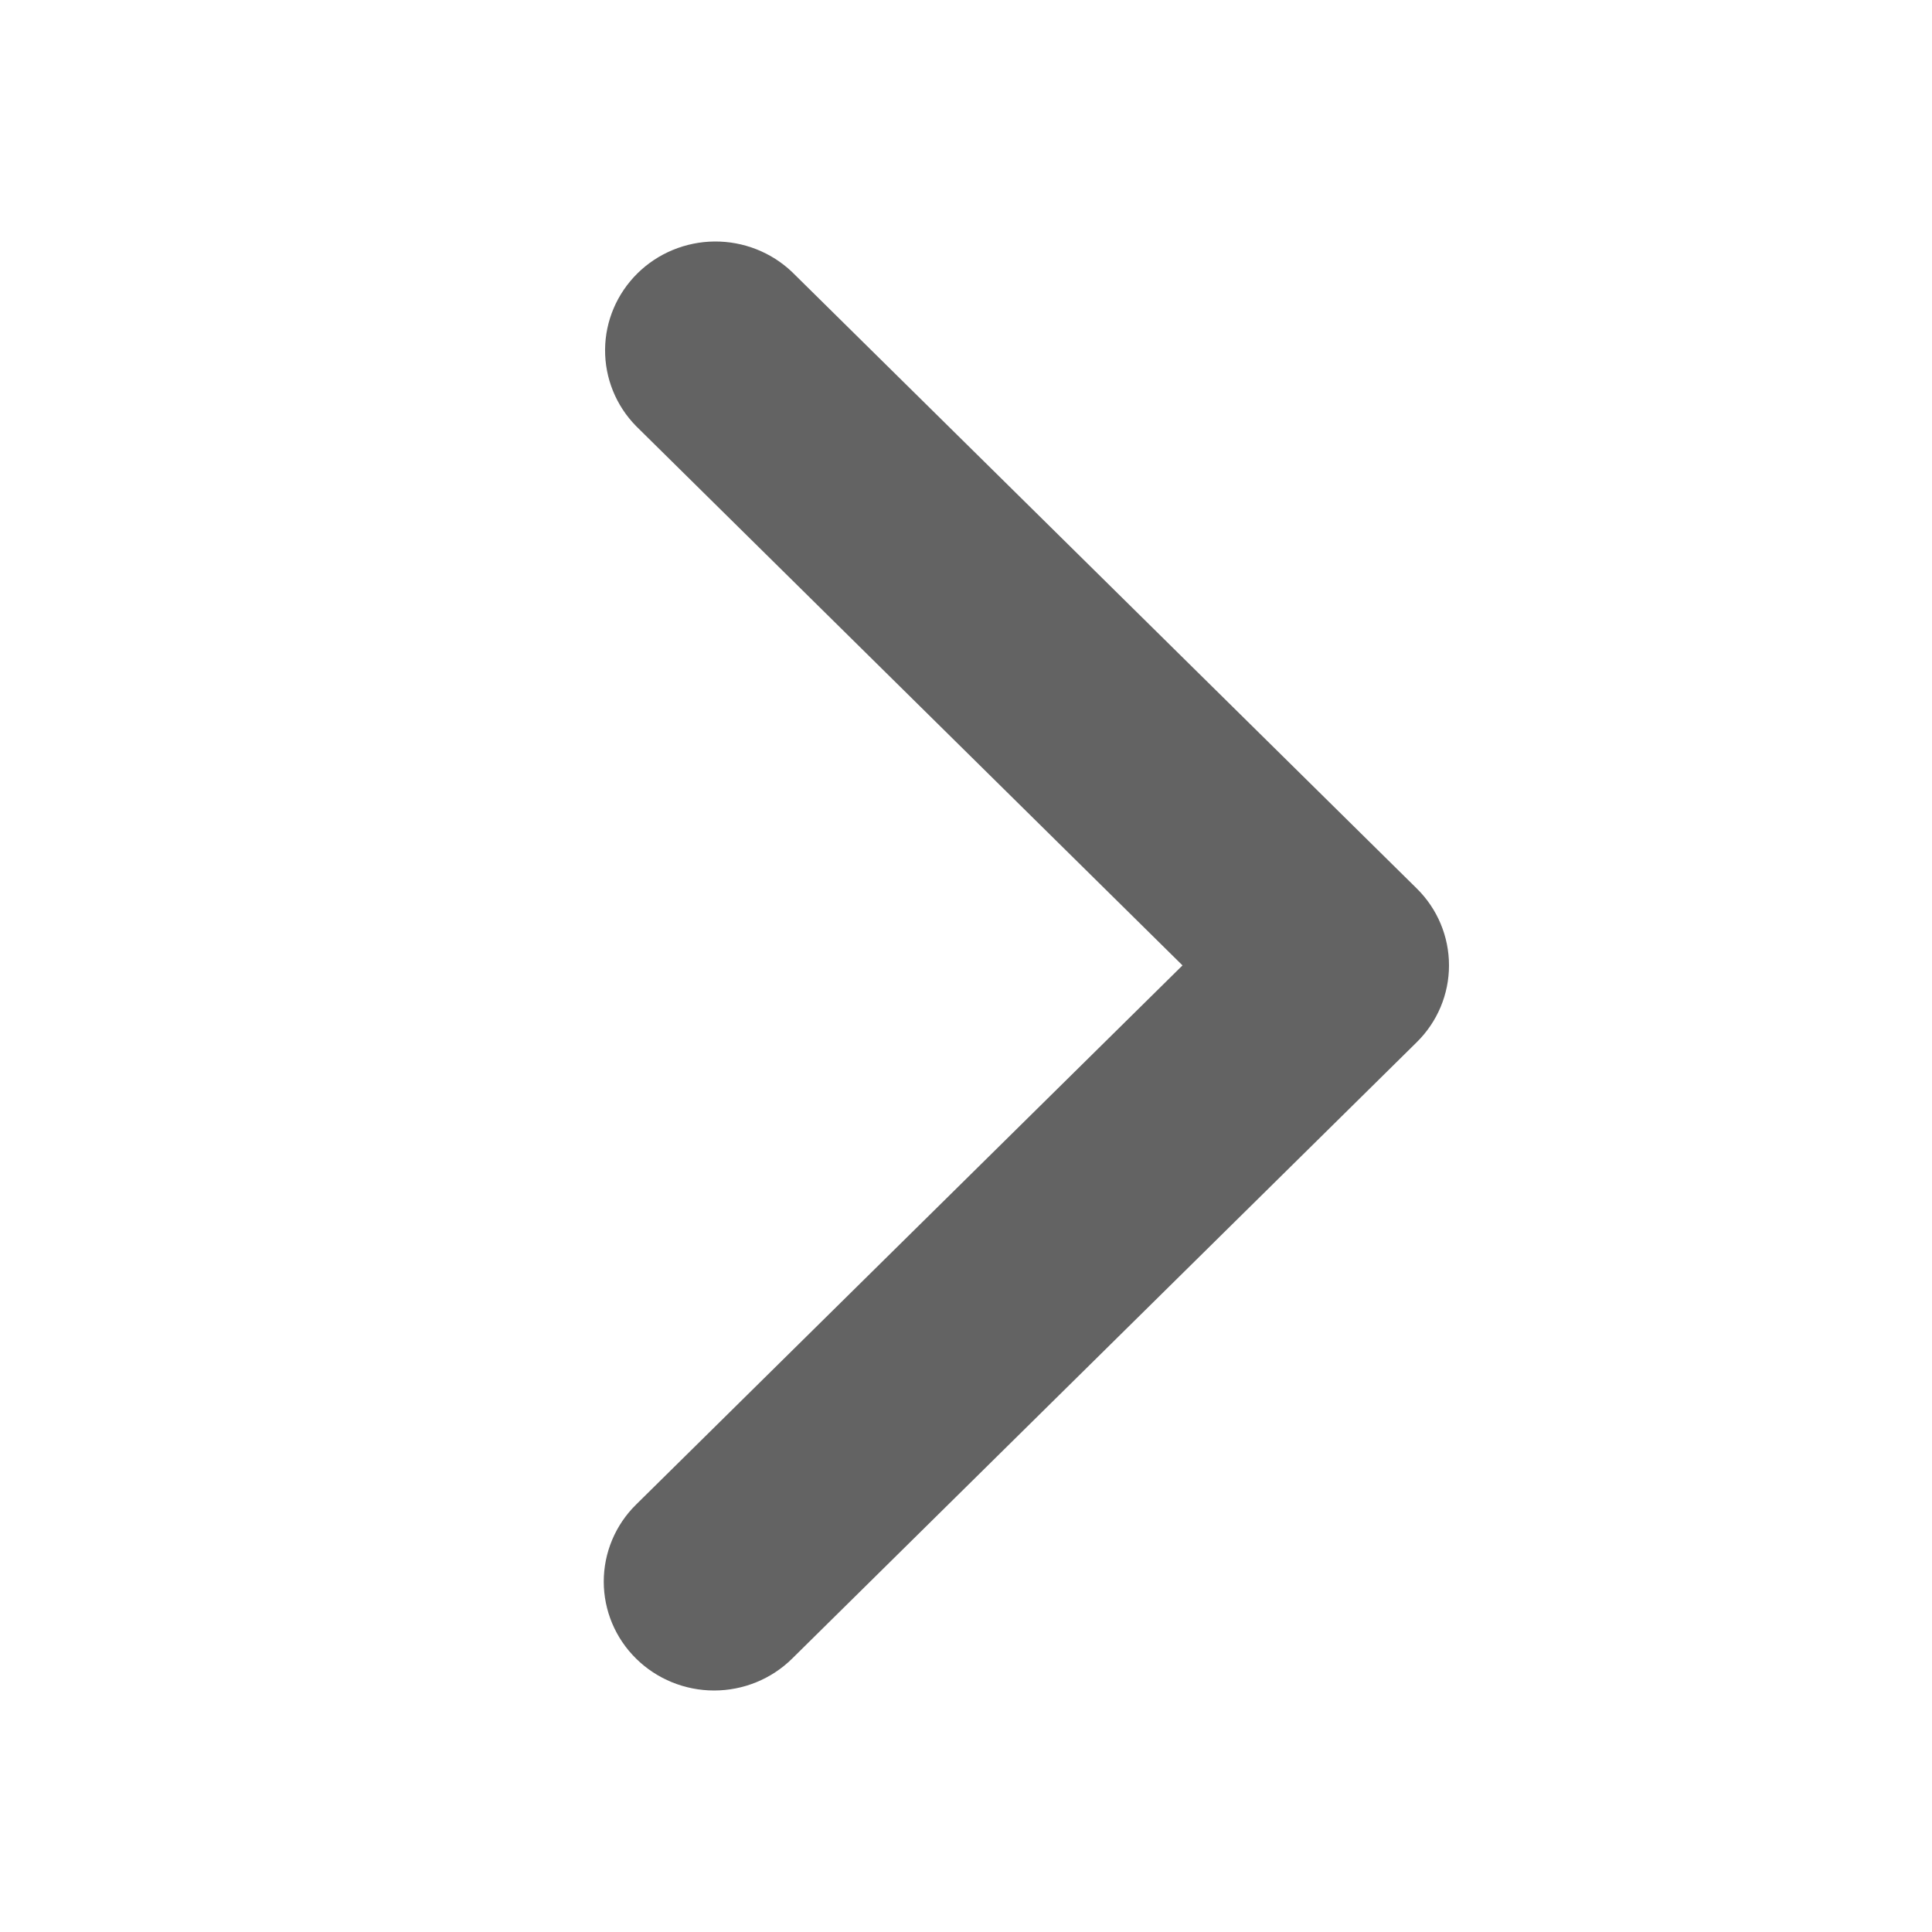
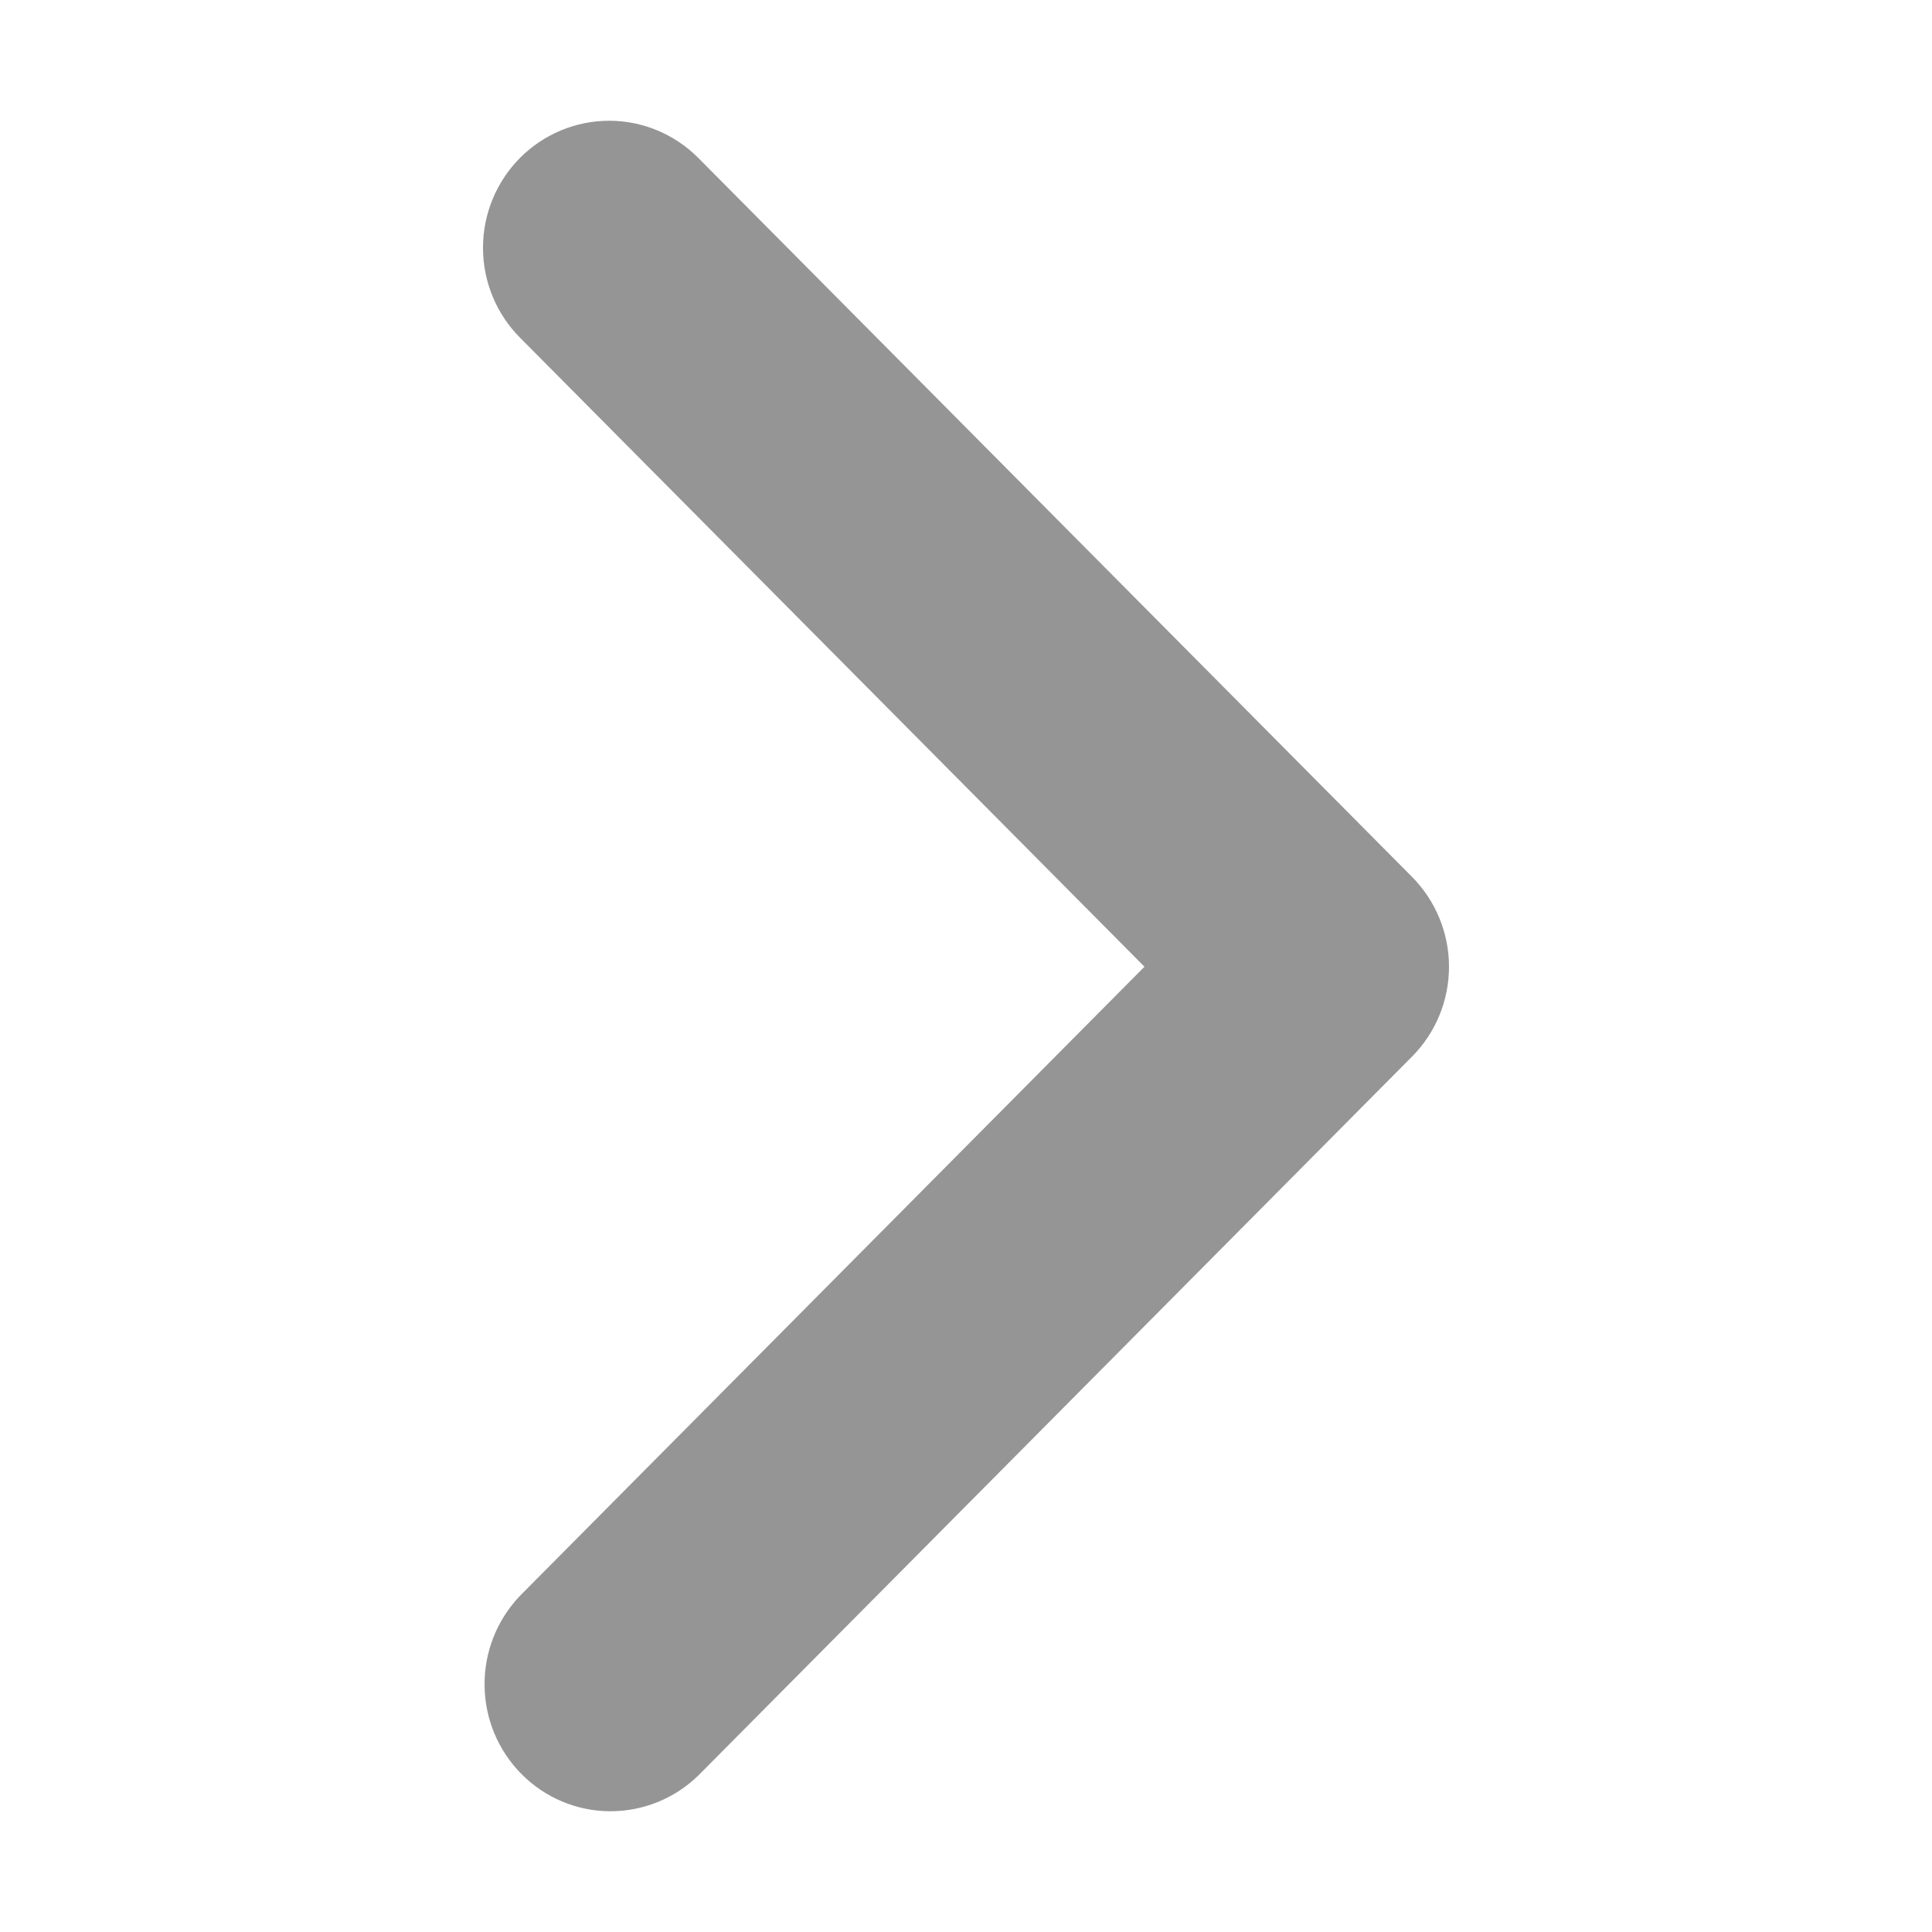
<svg xmlns="http://www.w3.org/2000/svg" width="16" height="16" viewBox="0 0 16 16" fill="none">
-   <path d="M5.268 13.736C5.096 13.567 5 13.337 5 13.098C5 12.859 5.096 12.629 5.268 12.46L9.793 7.995L5.268 3.529C5.101 3.359 5.009 3.131 5.011 2.894C5.013 2.658 5.109 2.432 5.279 2.264C5.448 2.097 5.678 2.002 5.917 2C6.157 1.998 6.388 2.089 6.56 2.253L11.732 7.357C11.904 7.526 12 7.755 12 7.995C12 8.234 11.904 8.463 11.732 8.632L6.56 13.736C6.389 13.905 6.156 14 5.914 14C5.672 14 5.439 13.905 5.268 13.736Z" fill="#636363" />
+   <path d="M4.306 1.308C4.11 1.506 4 1.773 4 2.052C4 2.331 4.11 2.599 4.306 2.796L9.478 8.006L4.306 13.216C4.116 13.415 4.01 13.681 4.013 13.957C4.015 14.233 4.125 14.497 4.319 14.692C4.512 14.887 4.774 14.998 5.048 15C5.322 15.002 5.586 14.896 5.783 14.704L11.694 8.75C11.89 8.553 12 8.285 12 8.006C12 7.727 11.89 7.46 11.694 7.262L5.783 1.308C5.587 1.111 5.322 1 5.045 1C4.768 1 4.502 1.111 4.306 1.308Z" fill="#959595" />
</svg>
